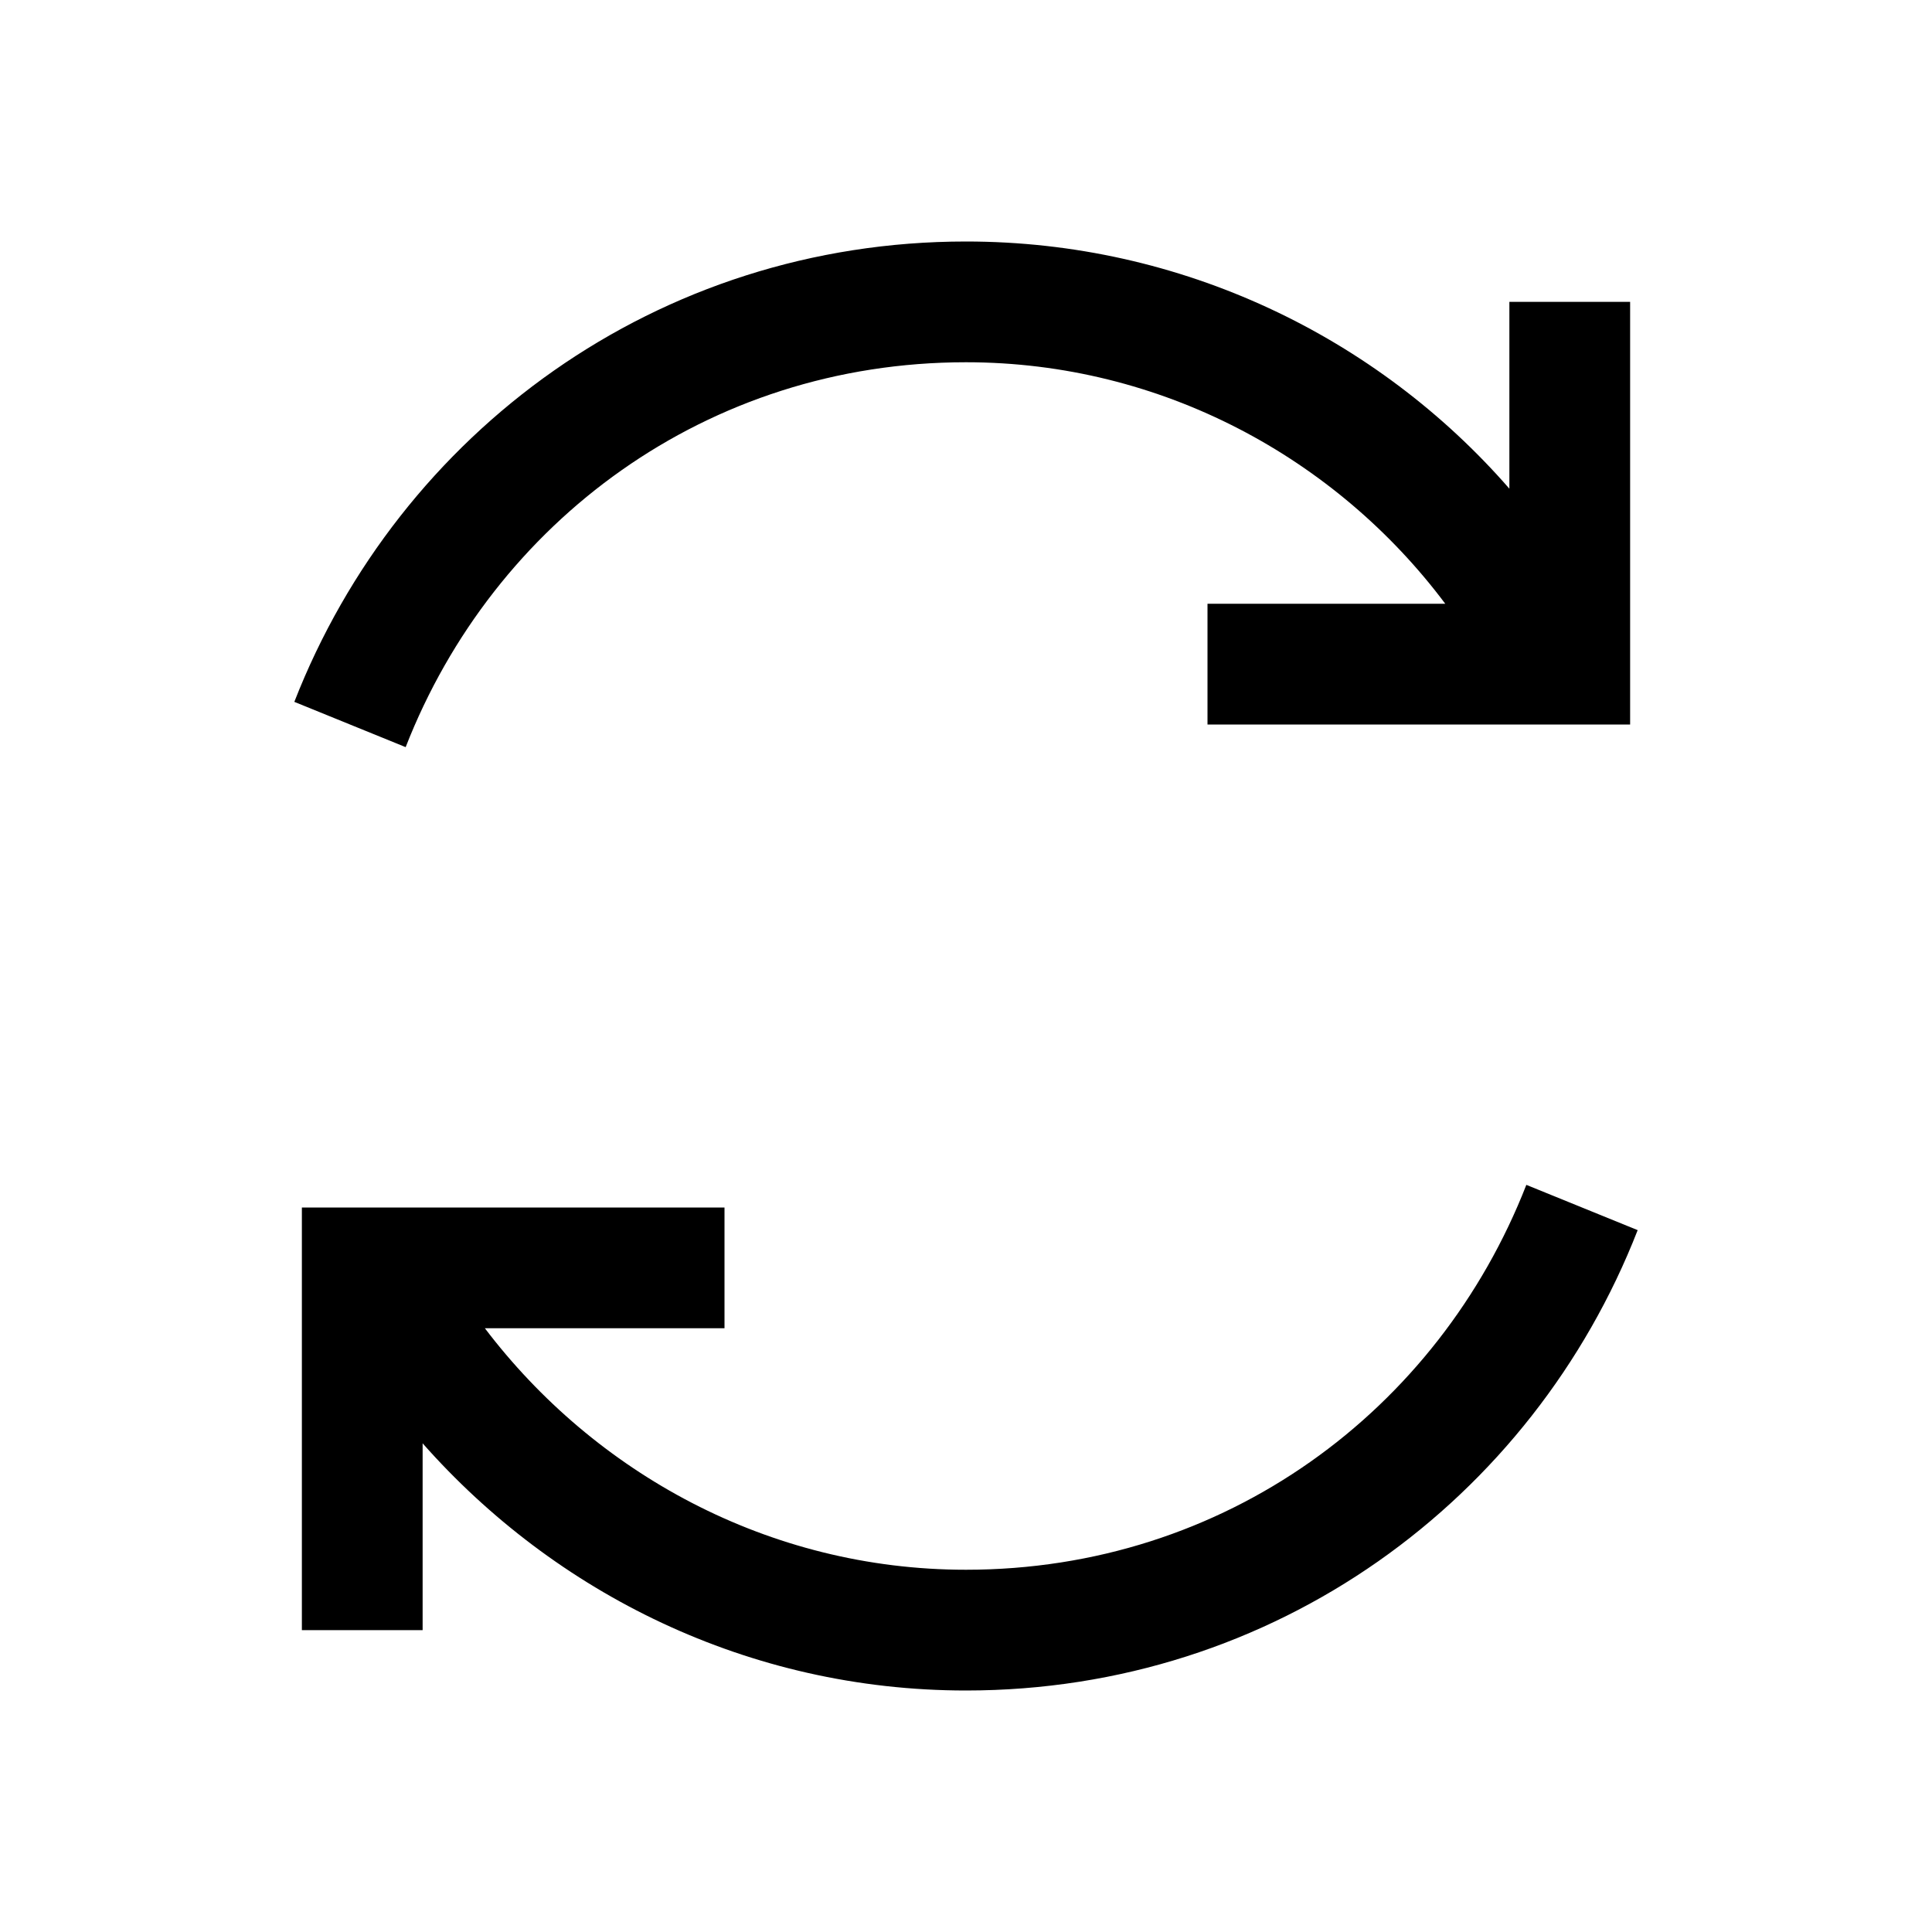
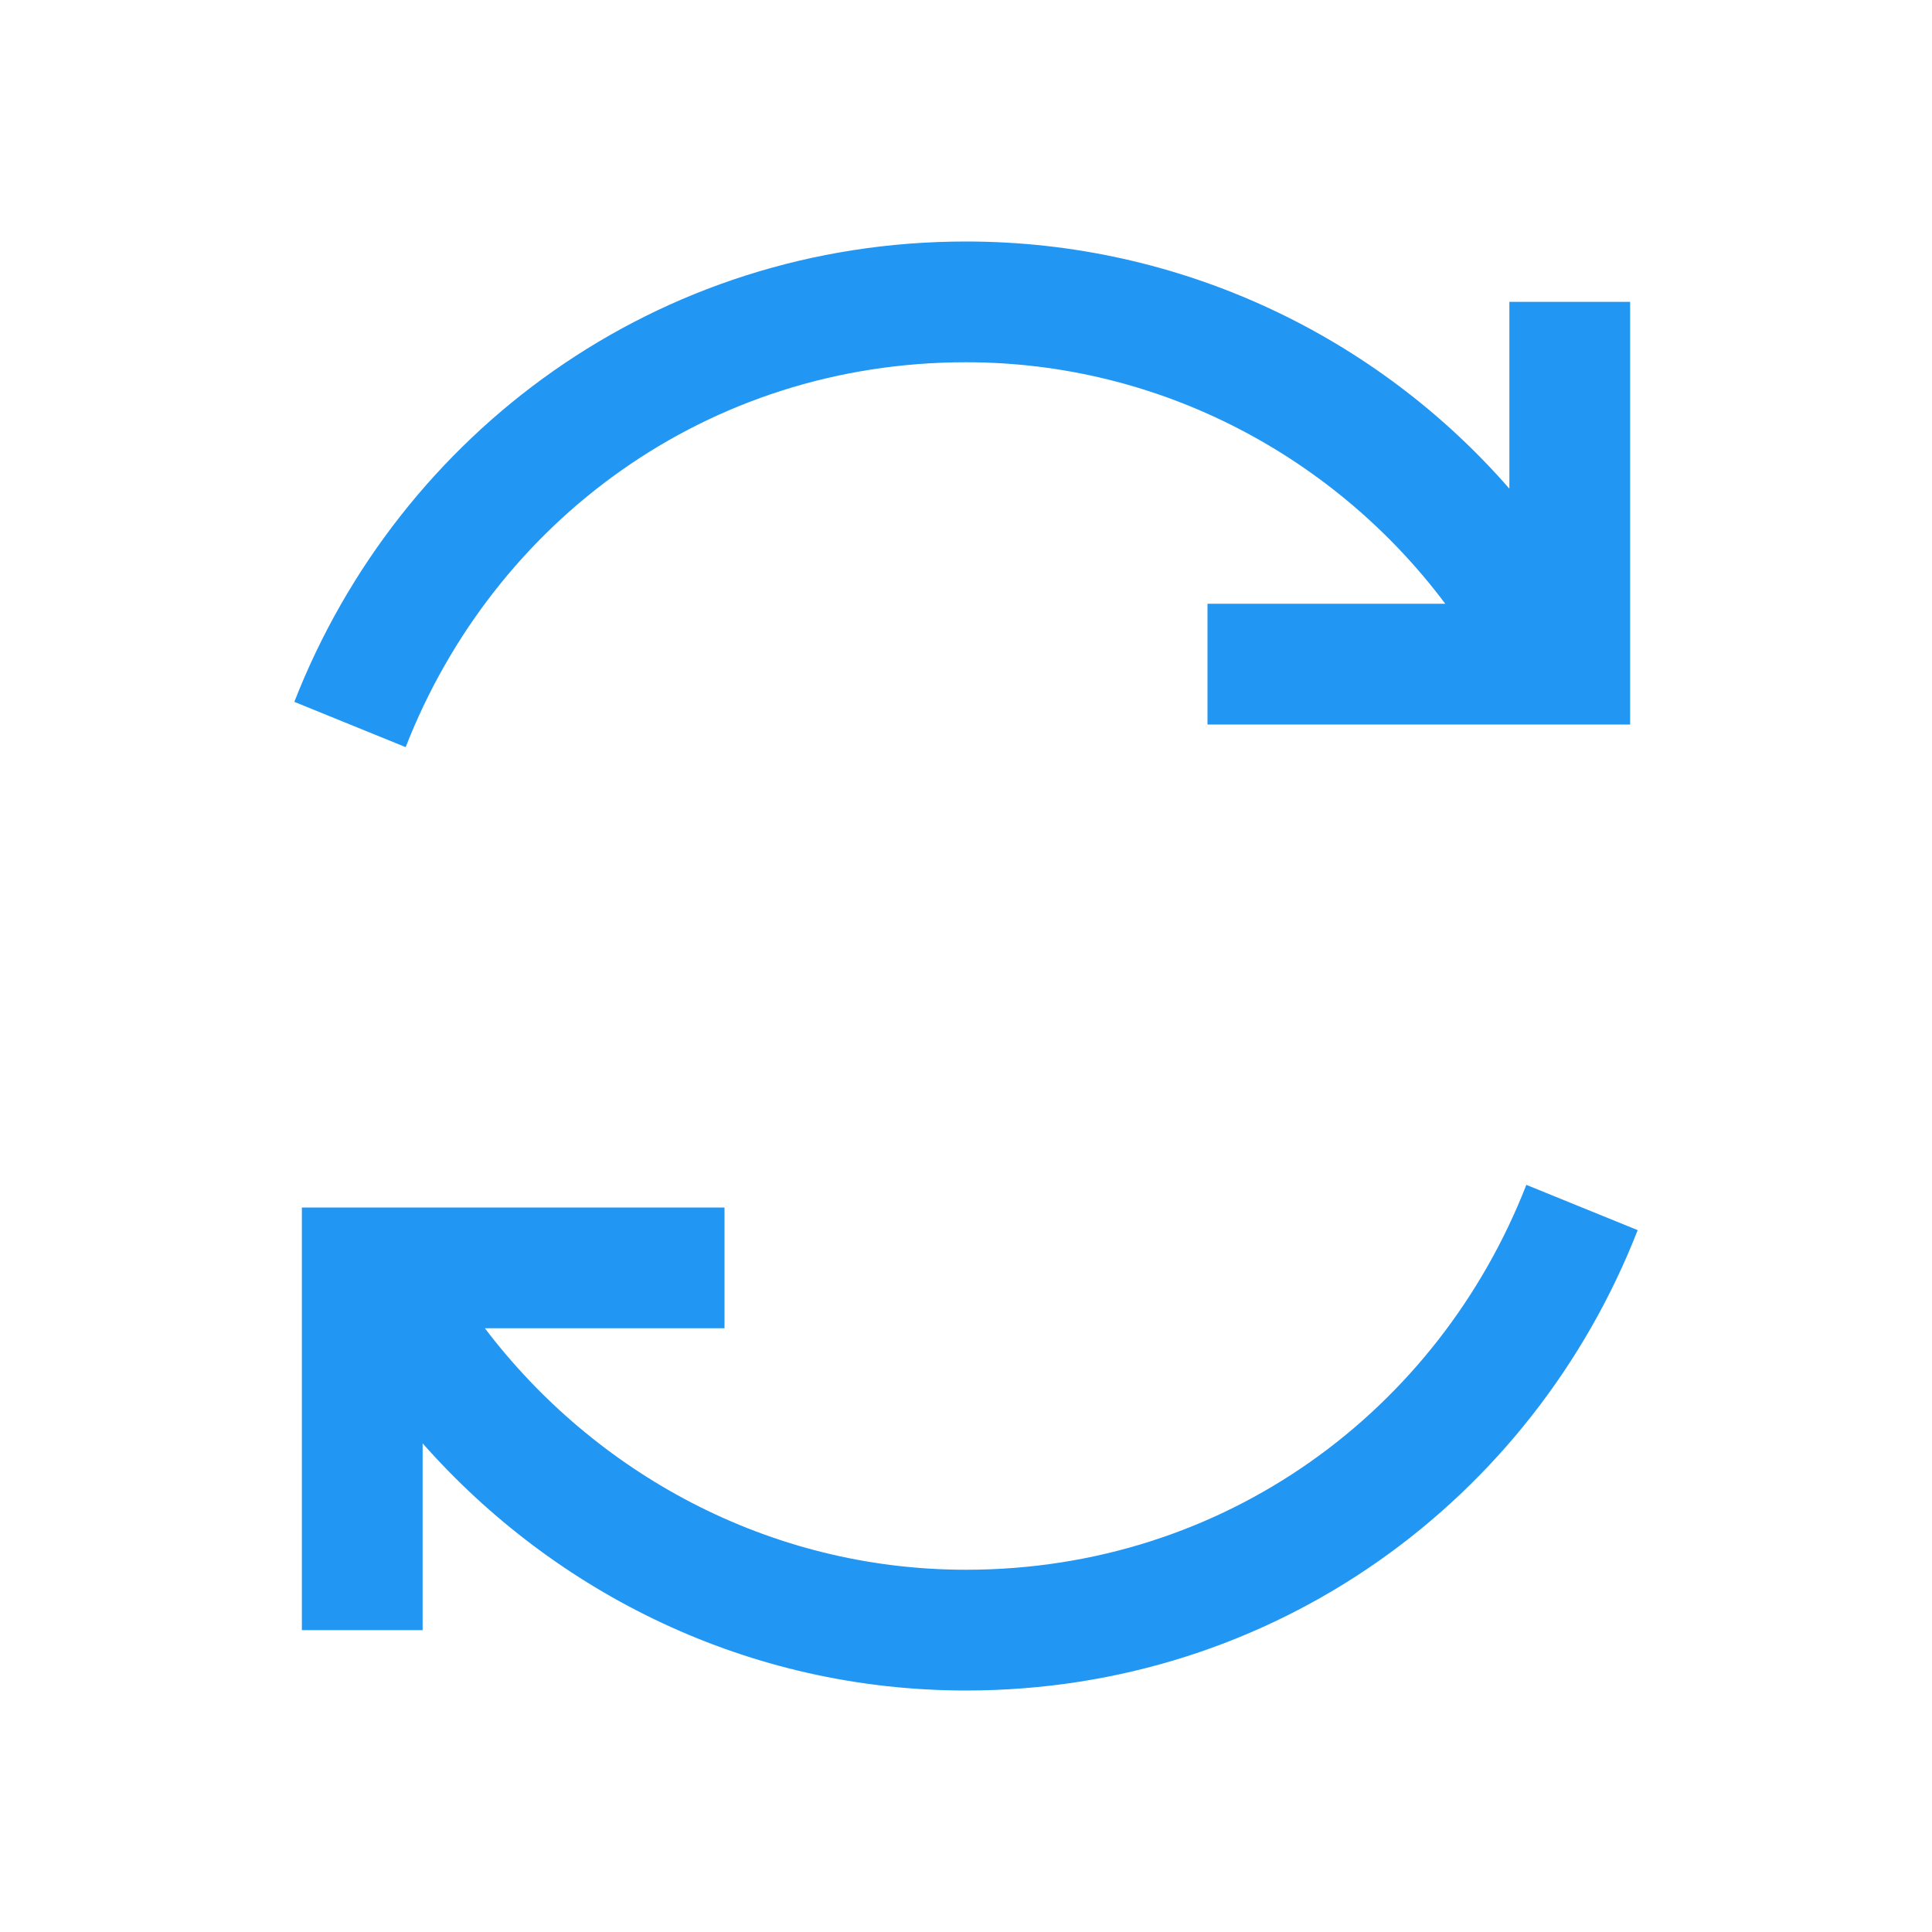
<svg xmlns="http://www.w3.org/2000/svg" viewBox="0 0 32 32">
-   <path style="text-indent:0;text-align:start;line-height:normal;text-transform:none;block-progression:tb;-inkscape-font-specification:Bitstream Vera Sans" d="M 16 4 C 10.889 4 6.617 7.161 4.875 11.625 L 6.719 12.375 C 8.177 8.639 11.711 6 16 6 C 19.24 6 22.134 7.59 23.938 10 L 20 10 L 20 12 L 26 12 L 27 12 L 27 11 L 27 5 L 25 5 L 25 8.094 C 22.81 5.581 19.571 4 16 4 z M 25.281 19.625 C 23.823 23.361 20.289 26 16 26 C 12.724 26 9.843 24.388 8.031 22 L 12 22 L 12 20 L 6 20 L 5 20 L 5 21 L 5 27 L 7 27 L 7 23.906 C 9.189 26.386 12.395 28 16 28 C 21.111 28 25.383 24.839 27.125 20.375 L 25.281 19.625 z" color="#000" overflow="visible" font-family="Bitstream Vera Sans" />
+   <path fill="#2196f3" d="M 16 4 C 10.889 4 6.617 7.161 4.875 11.625 L 6.719 12.375 C 8.177 8.639 11.711 6 16 6 C 19.24 6 22.134 7.59 23.938 10 L 20 10 L 20 12 L 26 12 L 27 12 L 27 11 L 27 5 L 25 5 L 25 8.094 C 22.81 5.581 19.571 4 16 4 z M 25.281 19.625 C 23.823 23.361 20.289 26 16 26 C 12.724 26 9.843 24.388 8.031 22 L 12 22 L 12 20 L 6 20 L 5 20 L 5 21 L 5 27 L 7 27 L 7 23.906 C 9.189 26.386 12.395 28 16 28 C 21.111 28 25.383 24.839 27.125 20.375 L 25.281 19.625 z" />
</svg>
